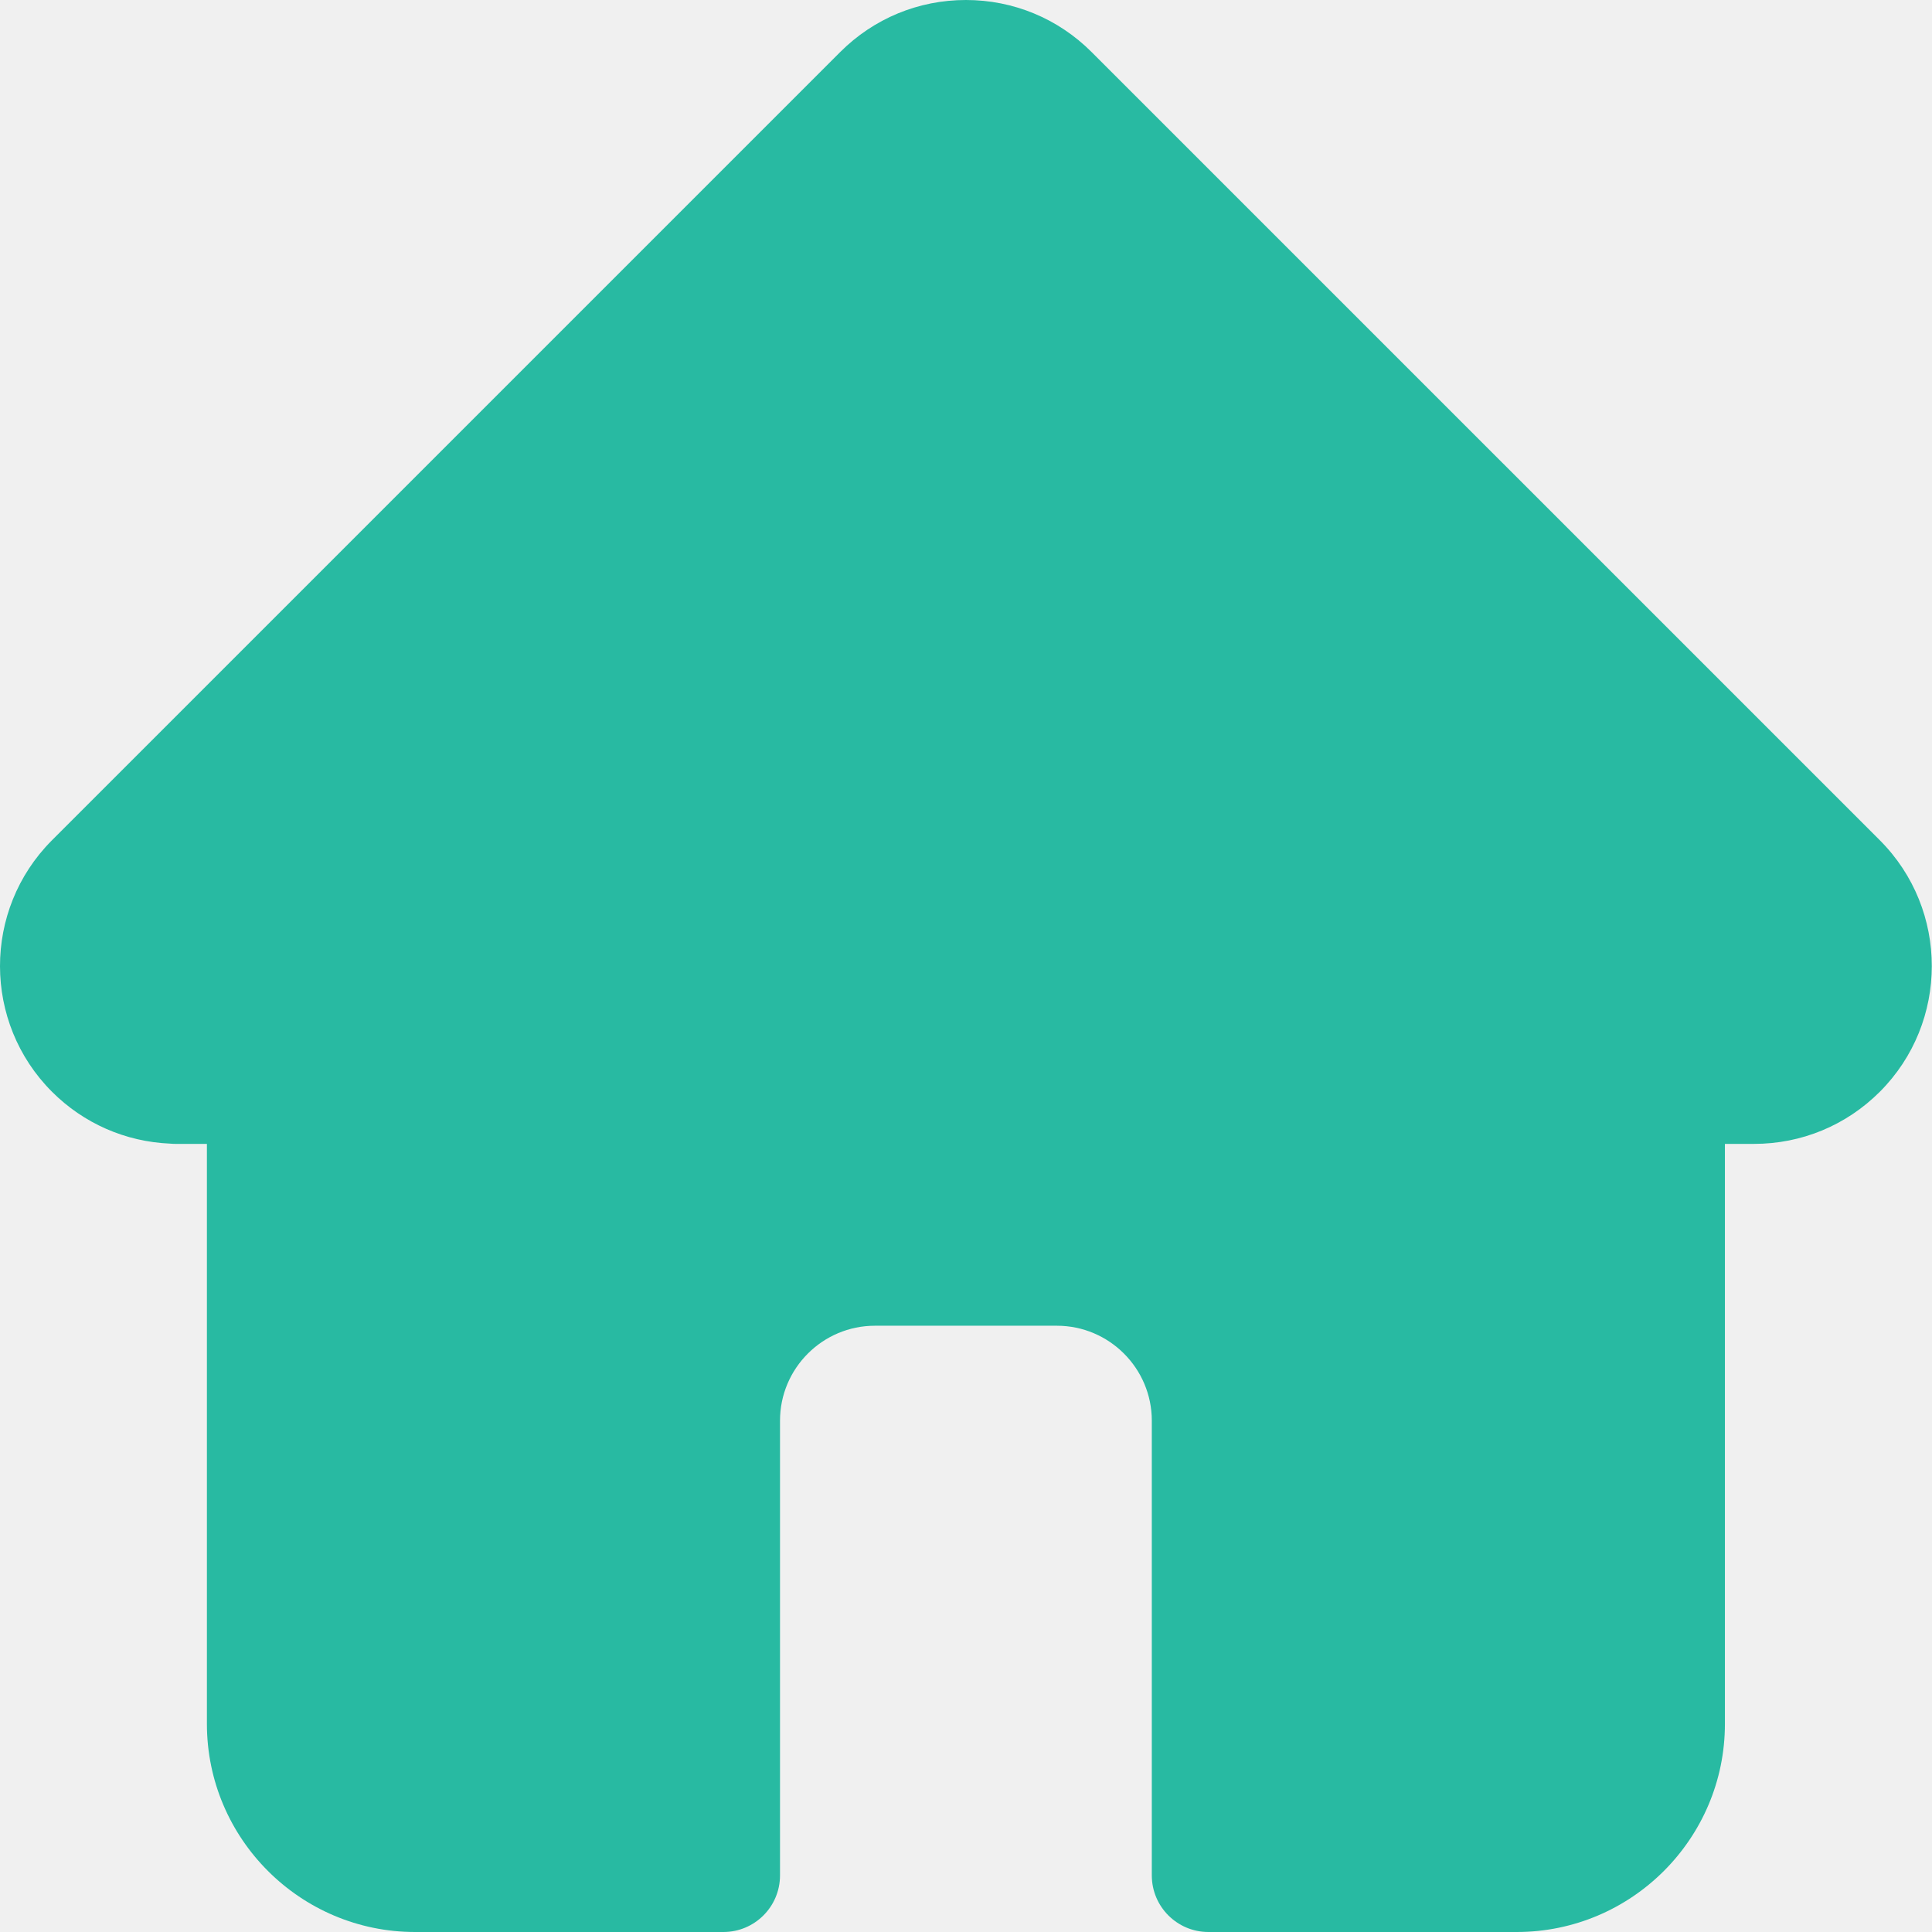
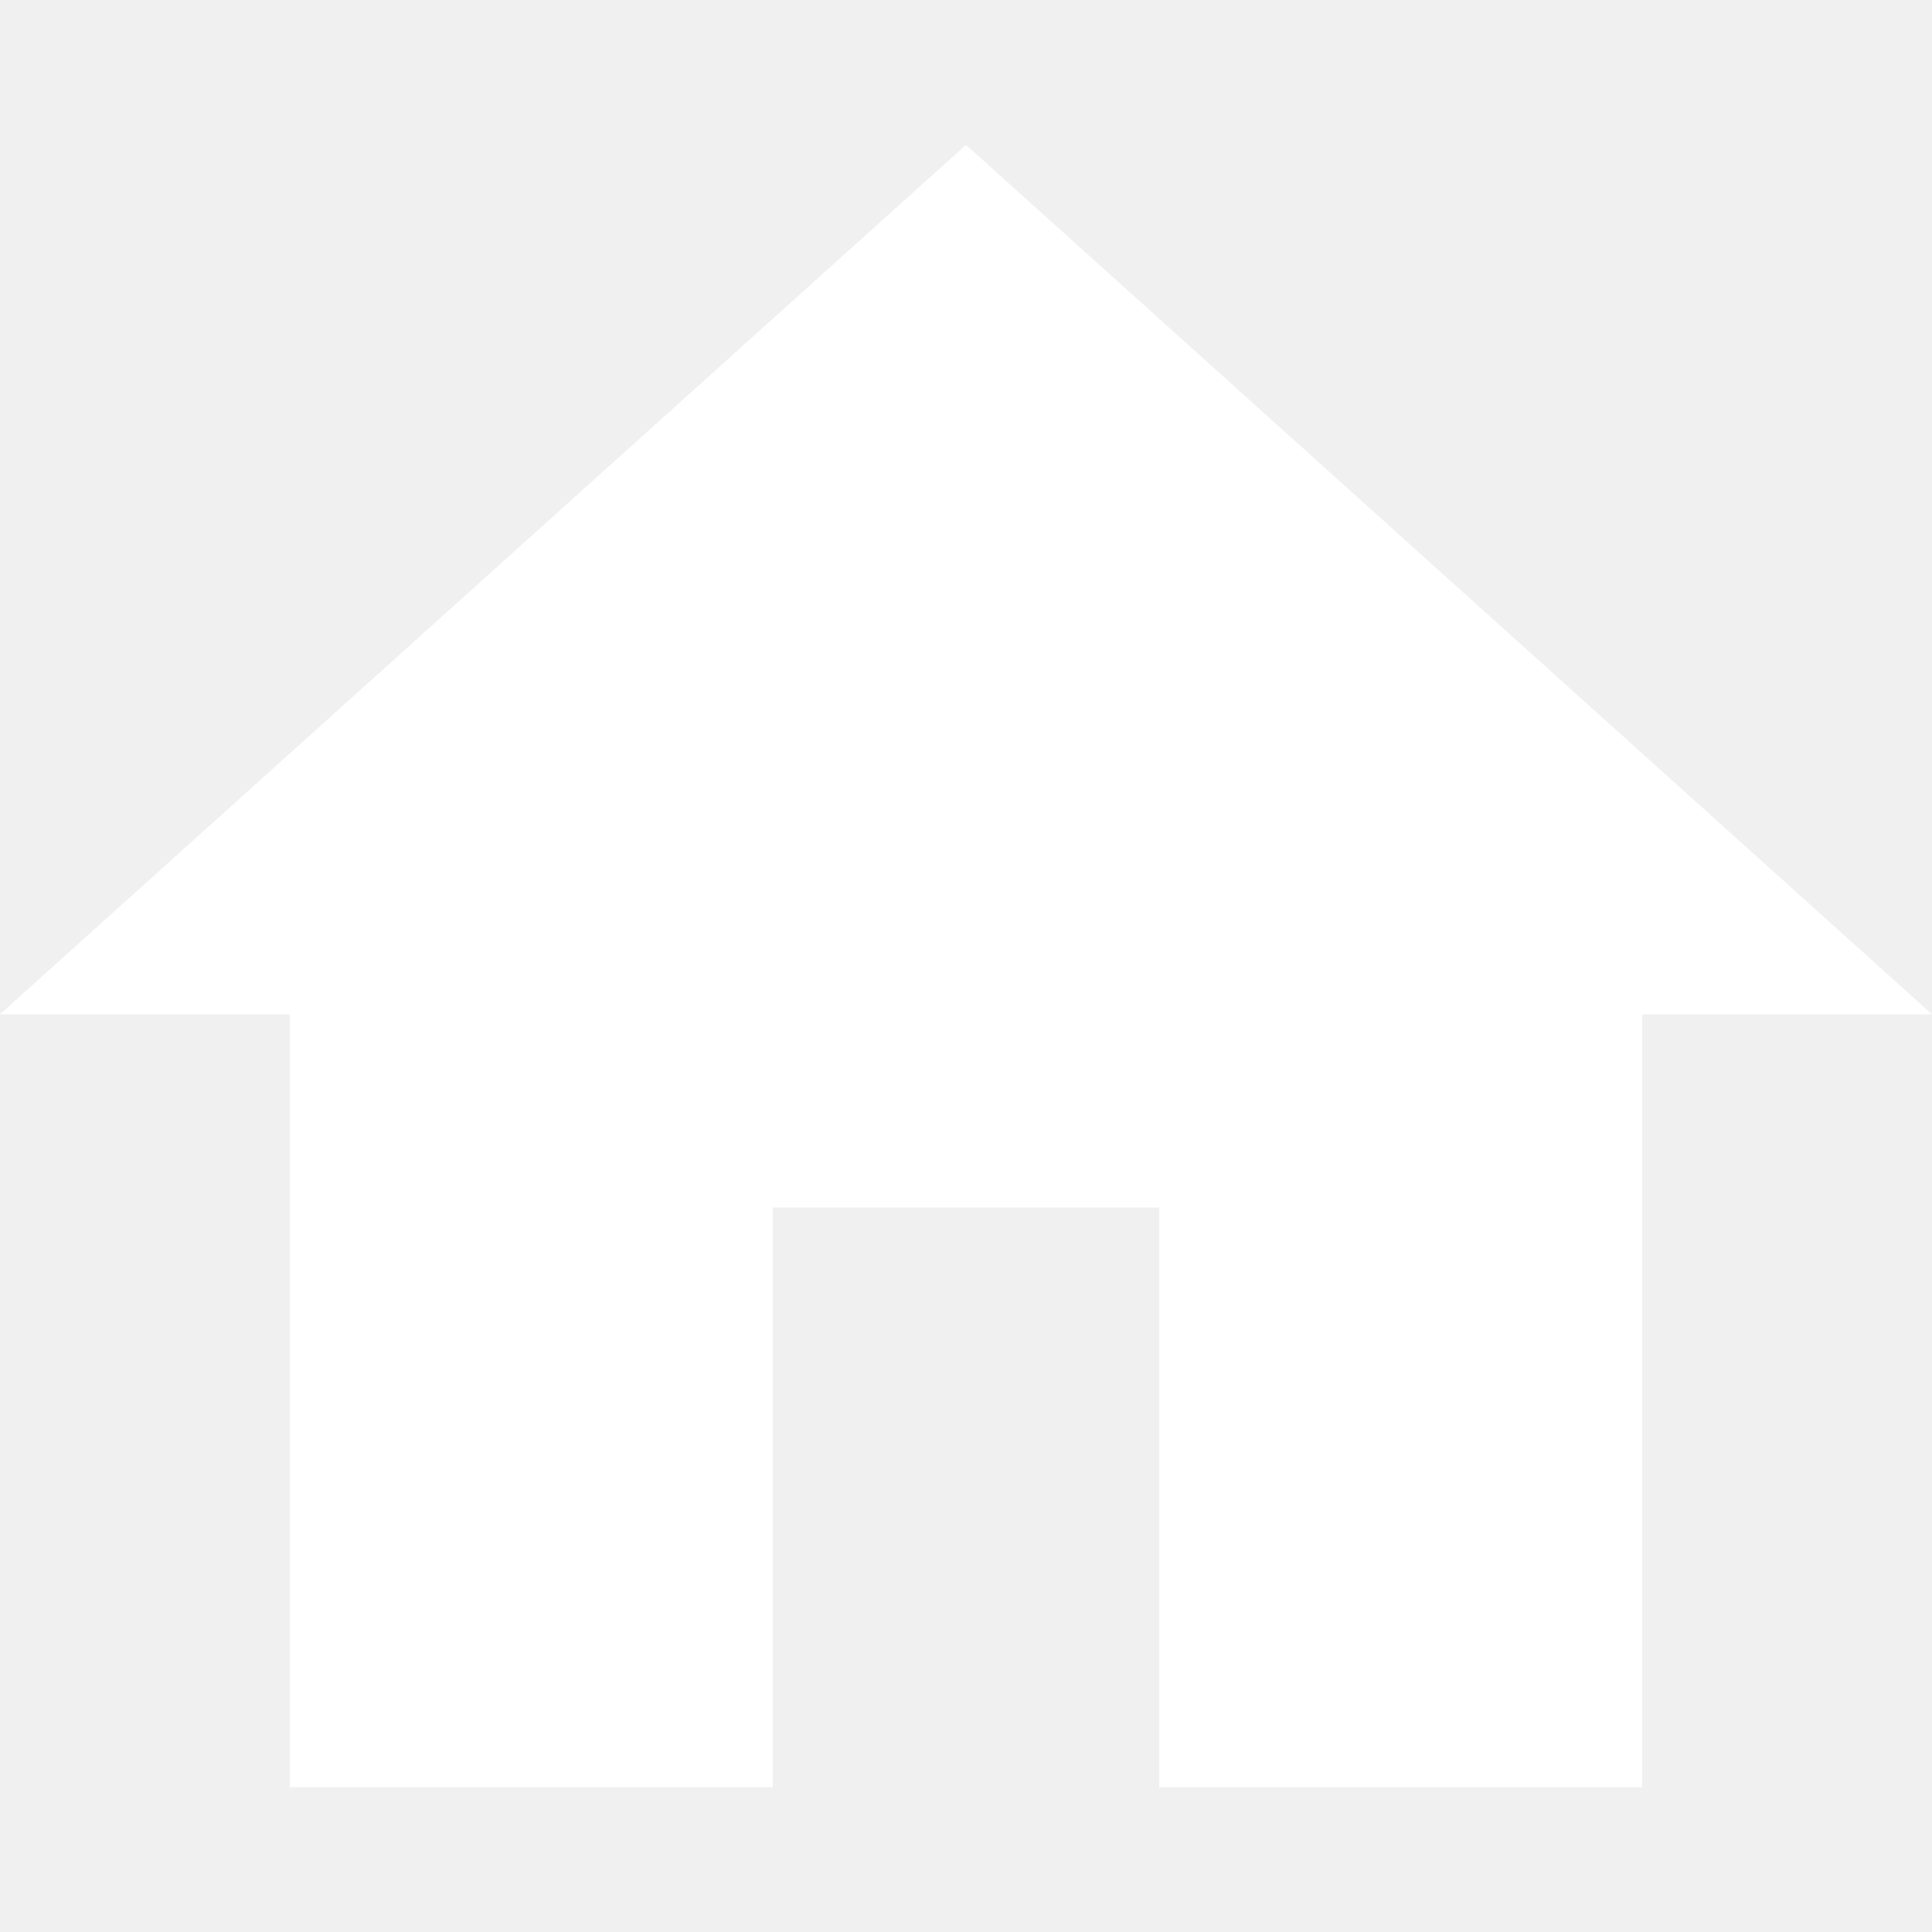
- <svg xmlns="http://www.w3.org/2000/svg" version="1.1" width="512" height="512" x="0" y="0" viewBox="0 0 512 512" style="enable-background:new 0 0 512 512" xml:space="preserve" class="">
+ <svg xmlns="http://www.w3.org/2000/svg" version="1.1" width="512" height="512" x="0" y="0" viewBox="0 0 426.667 426.667" style="enable-background:new 0 0 512 512" xml:space="preserve">
  <g>
-     <path d="m498.195 222.695c-.012-.012-.023-.023-.035-.035l-208.855-208.848c-8.902-8.906-20.738-13.812-33.328-13.812-12.59 0-24.426 4.902-33.332 13.809l-208.746 208.742c-.07.07-.141.145-.211.215-18.281 18.387-18.25 48.219.09 66.559 8.379 8.383 19.445 13.238 31.277 13.746.48.047.965.07 1.453.07h8.324v153.699c0 30.414 24.746 55.16 55.168 55.16h81.711c8.281 0 15-6.715 15-15v-120.5c0-13.879 11.289-25.168 25.168-25.168h48.195c13.879 0 25.168 11.289 25.168 25.168v120.5c0 8.285 6.715 15 15 15h81.711c30.422 0 55.168-24.746 55.168-55.16v-153.699h7.719c12.586 0 24.422-4.902 33.332-13.809 18.359-18.371 18.367-48.254.023-66.637zm0 0" fill="#28baa2" data-original="#000000" style="" class="" />
+     <g>
+       <g>
+         <polygon points="213.333,32 0,224 64,224 64,394.667 170.667,394.667 170.667,266.667 256,266.667 256,394.667 362.667,394.667     362.667,224 426.667,224   " fill="#ffffff" data-original="#000000" style="" />
+       </g>
+     </g>
+     <g>
+ </g>
+     <g>
+ </g>
+     <g>
+ </g>
+     <g>
+ </g>
+     <g>
+ </g>
+     <g>
+ </g>
+     <g>
+ </g>
+     <g>
+ </g>
+     <g>
+ </g>
+     <g>
+ </g>
+     <g>
+ </g>
+     <g>
+ </g>
+     <g>
+ </g>
+     <g>
+ </g>
+     <g>
+ </g>
  </g>
</svg>
